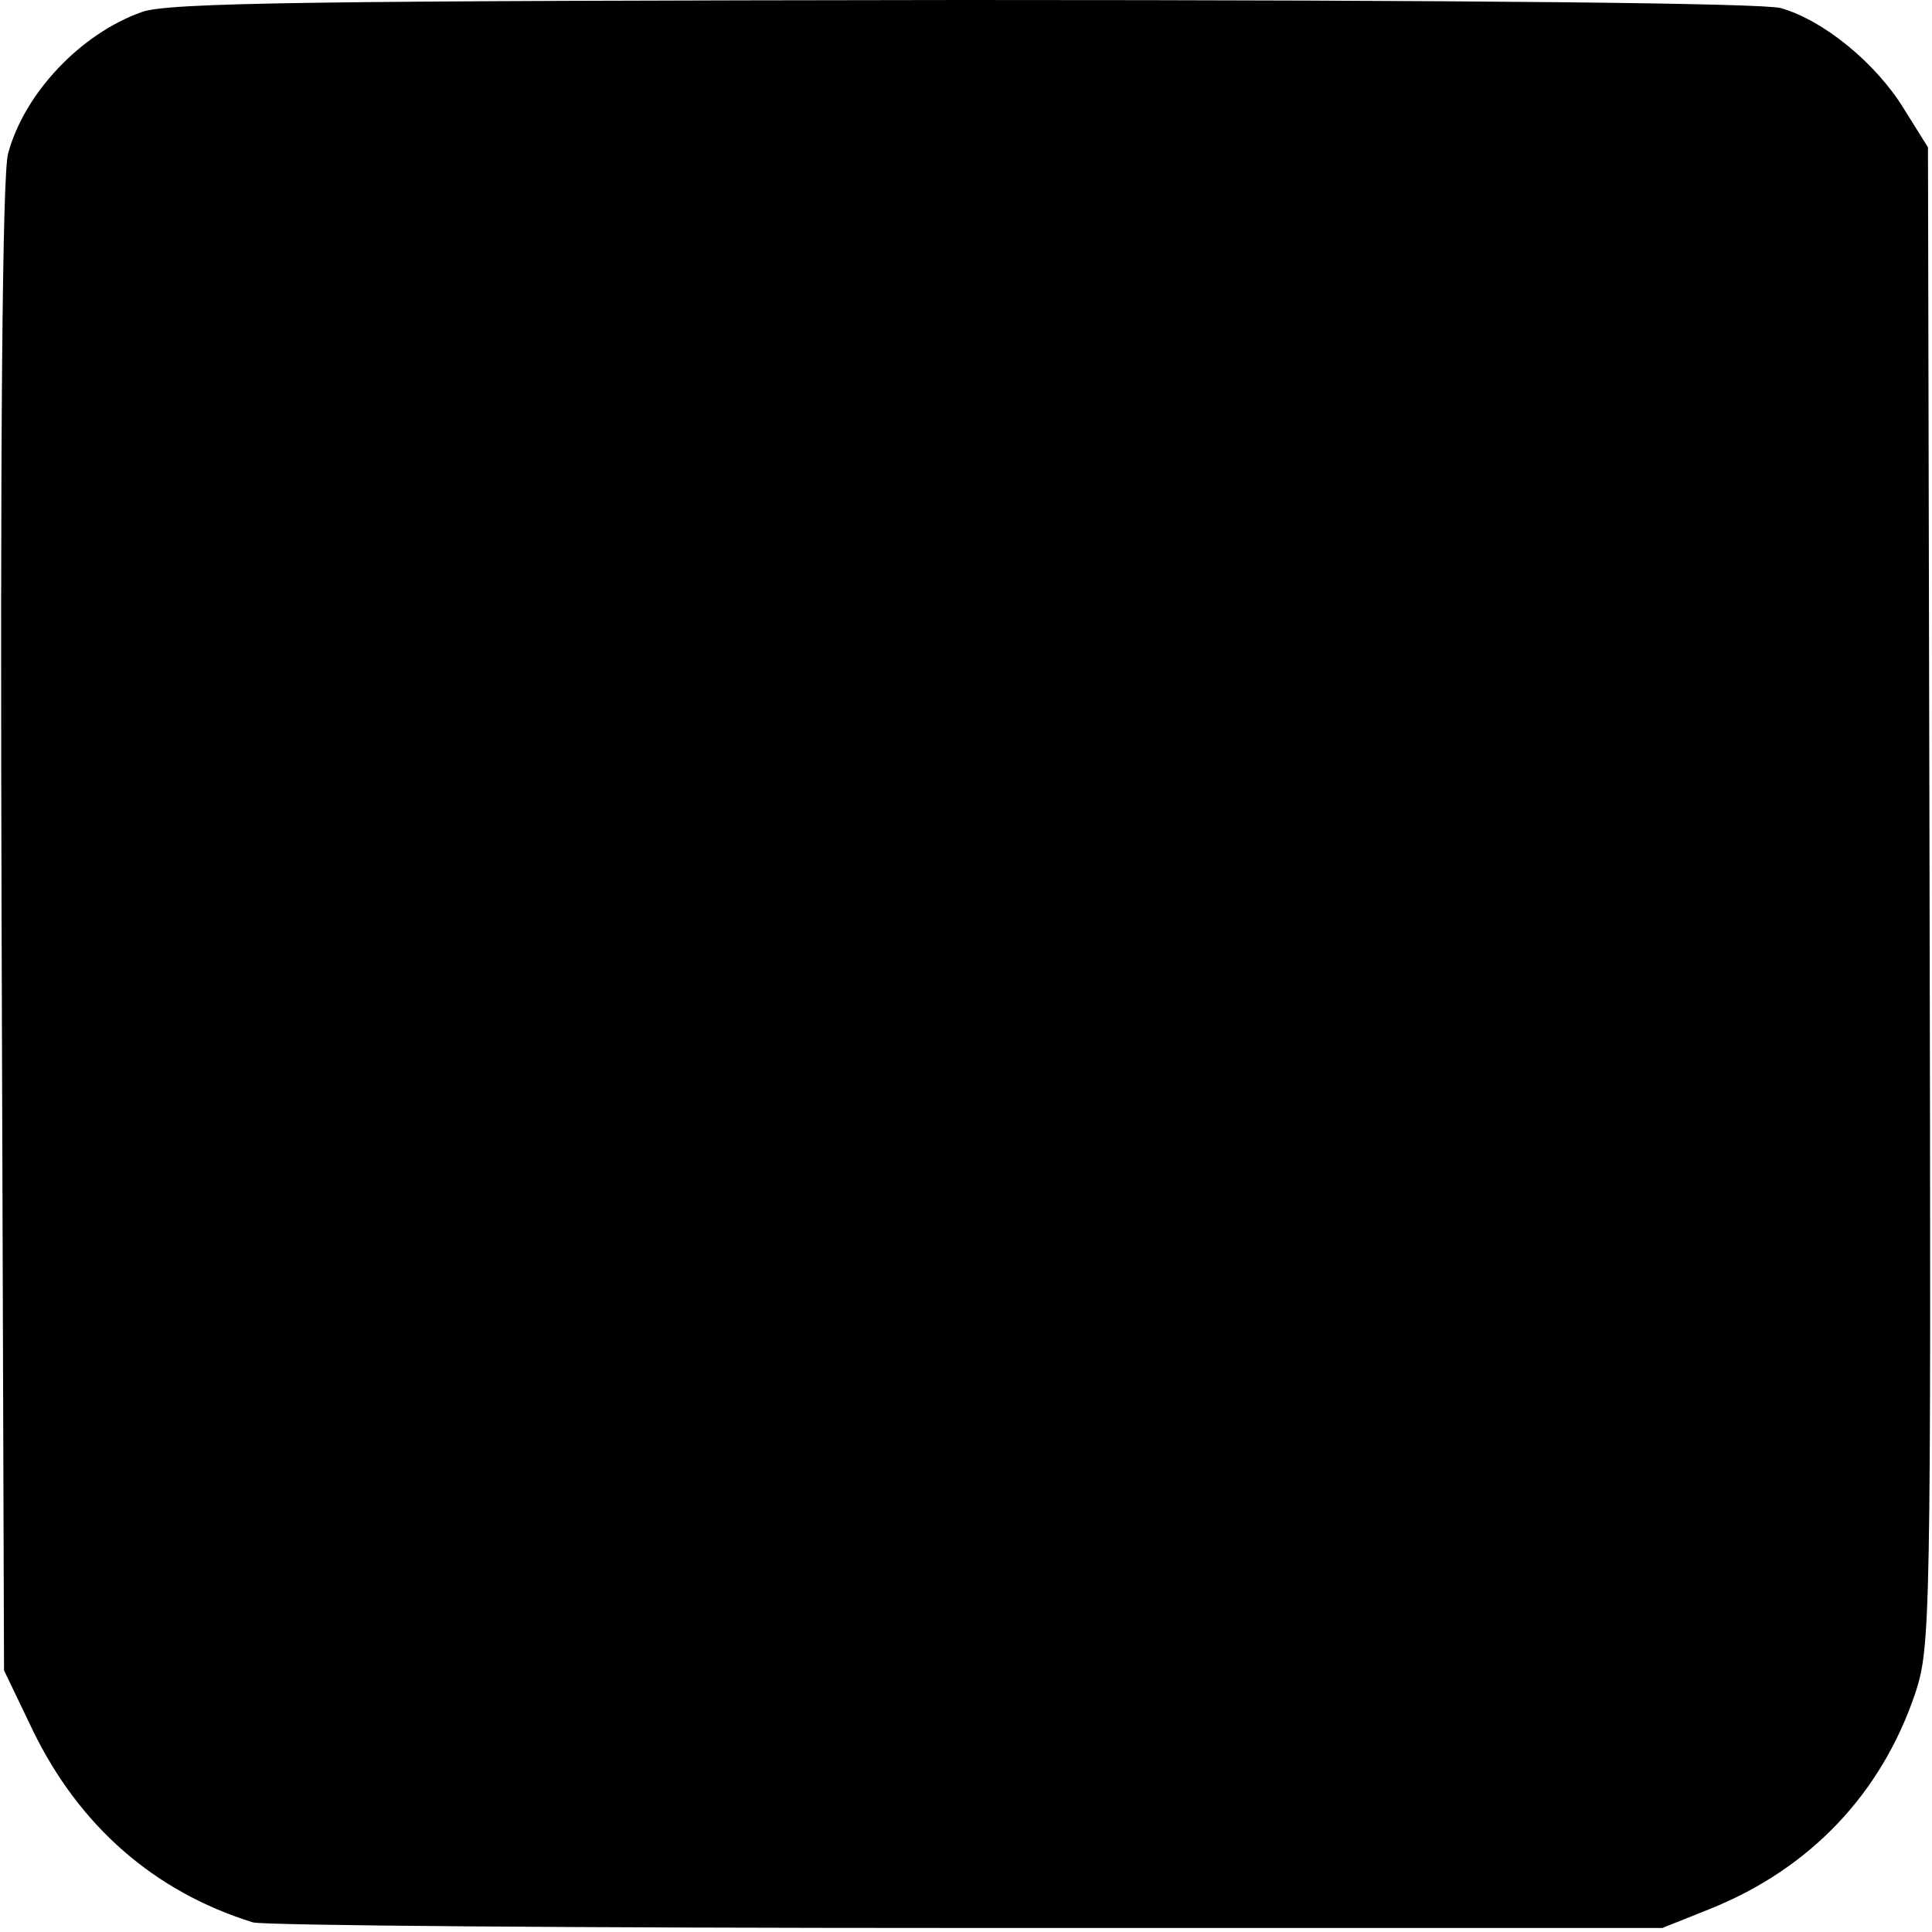
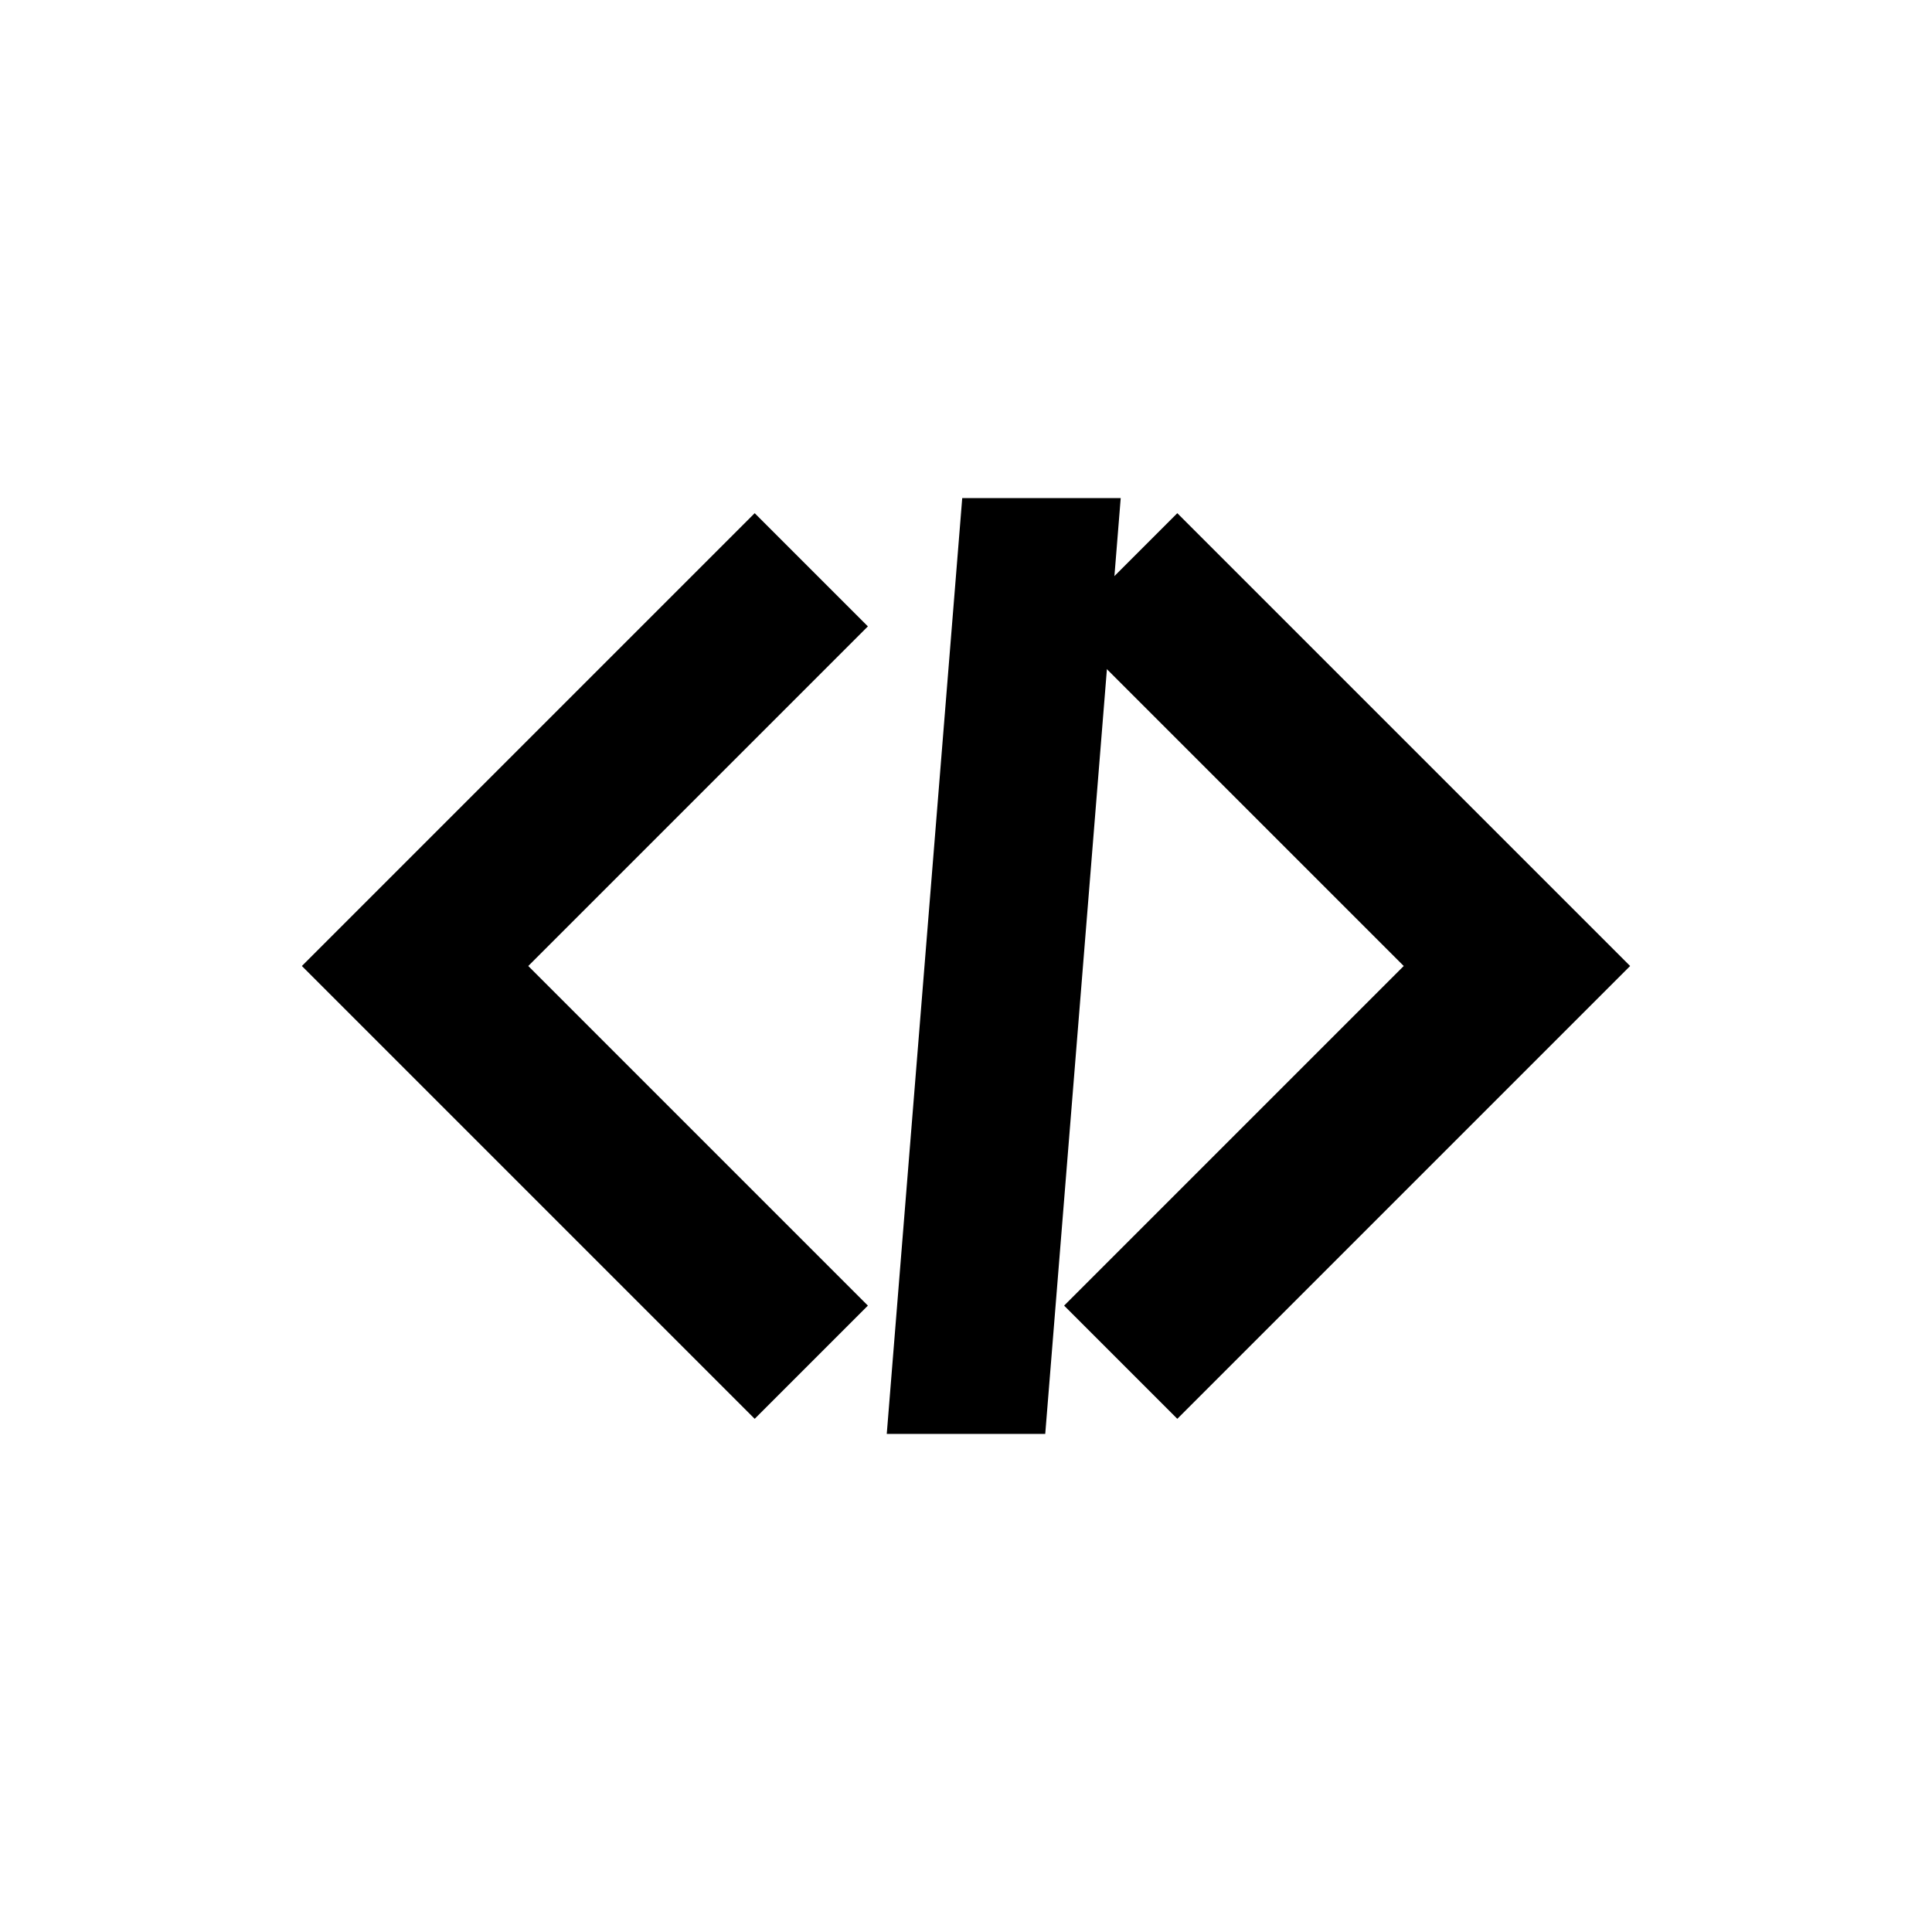
- <svg xmlns="http://www.w3.org/2000/svg" width="320" height="320" preserveAspectRatio="xMidYMid meet" version="1.0" viewBox="0 0 240 240">
-   <g fill="#000" stroke="none">
-     <path d="M176 2385 c-76 -27 -146 -101 -166 -176 -7 -25 -10 -353 -8 -961 l3 -923 36 -75 c58 -119 151 -200 273 -238 12 -4 410 -7 886 -7 l865 0 60 24 c124 50 212 143 254 267 19 58 20 82 18 990 l-2 931 -30 48 c-35 57 -100 110 -153 125 -24 6 -371 10 -1017 10 -807 -1 -987 -3 -1019 -15z" transform="translate(0,240) scale(0.1,-0.1)" />
+ <svg xmlns="http://www.w3.org/2000/svg" version="1.0" width="512" height="512" viewBox="0 0 512 512">
+   <g fill="#000000">
+     <polygon points="80,256 200,136 230,166 140,256 230,346 200,376" />
+     <polygon points="235,380 277,380 297,132 255,132" />
+     <polygon points="432,256 312,136 282,166 372,256 282,346 312,376" />
  </g>
</svg>
